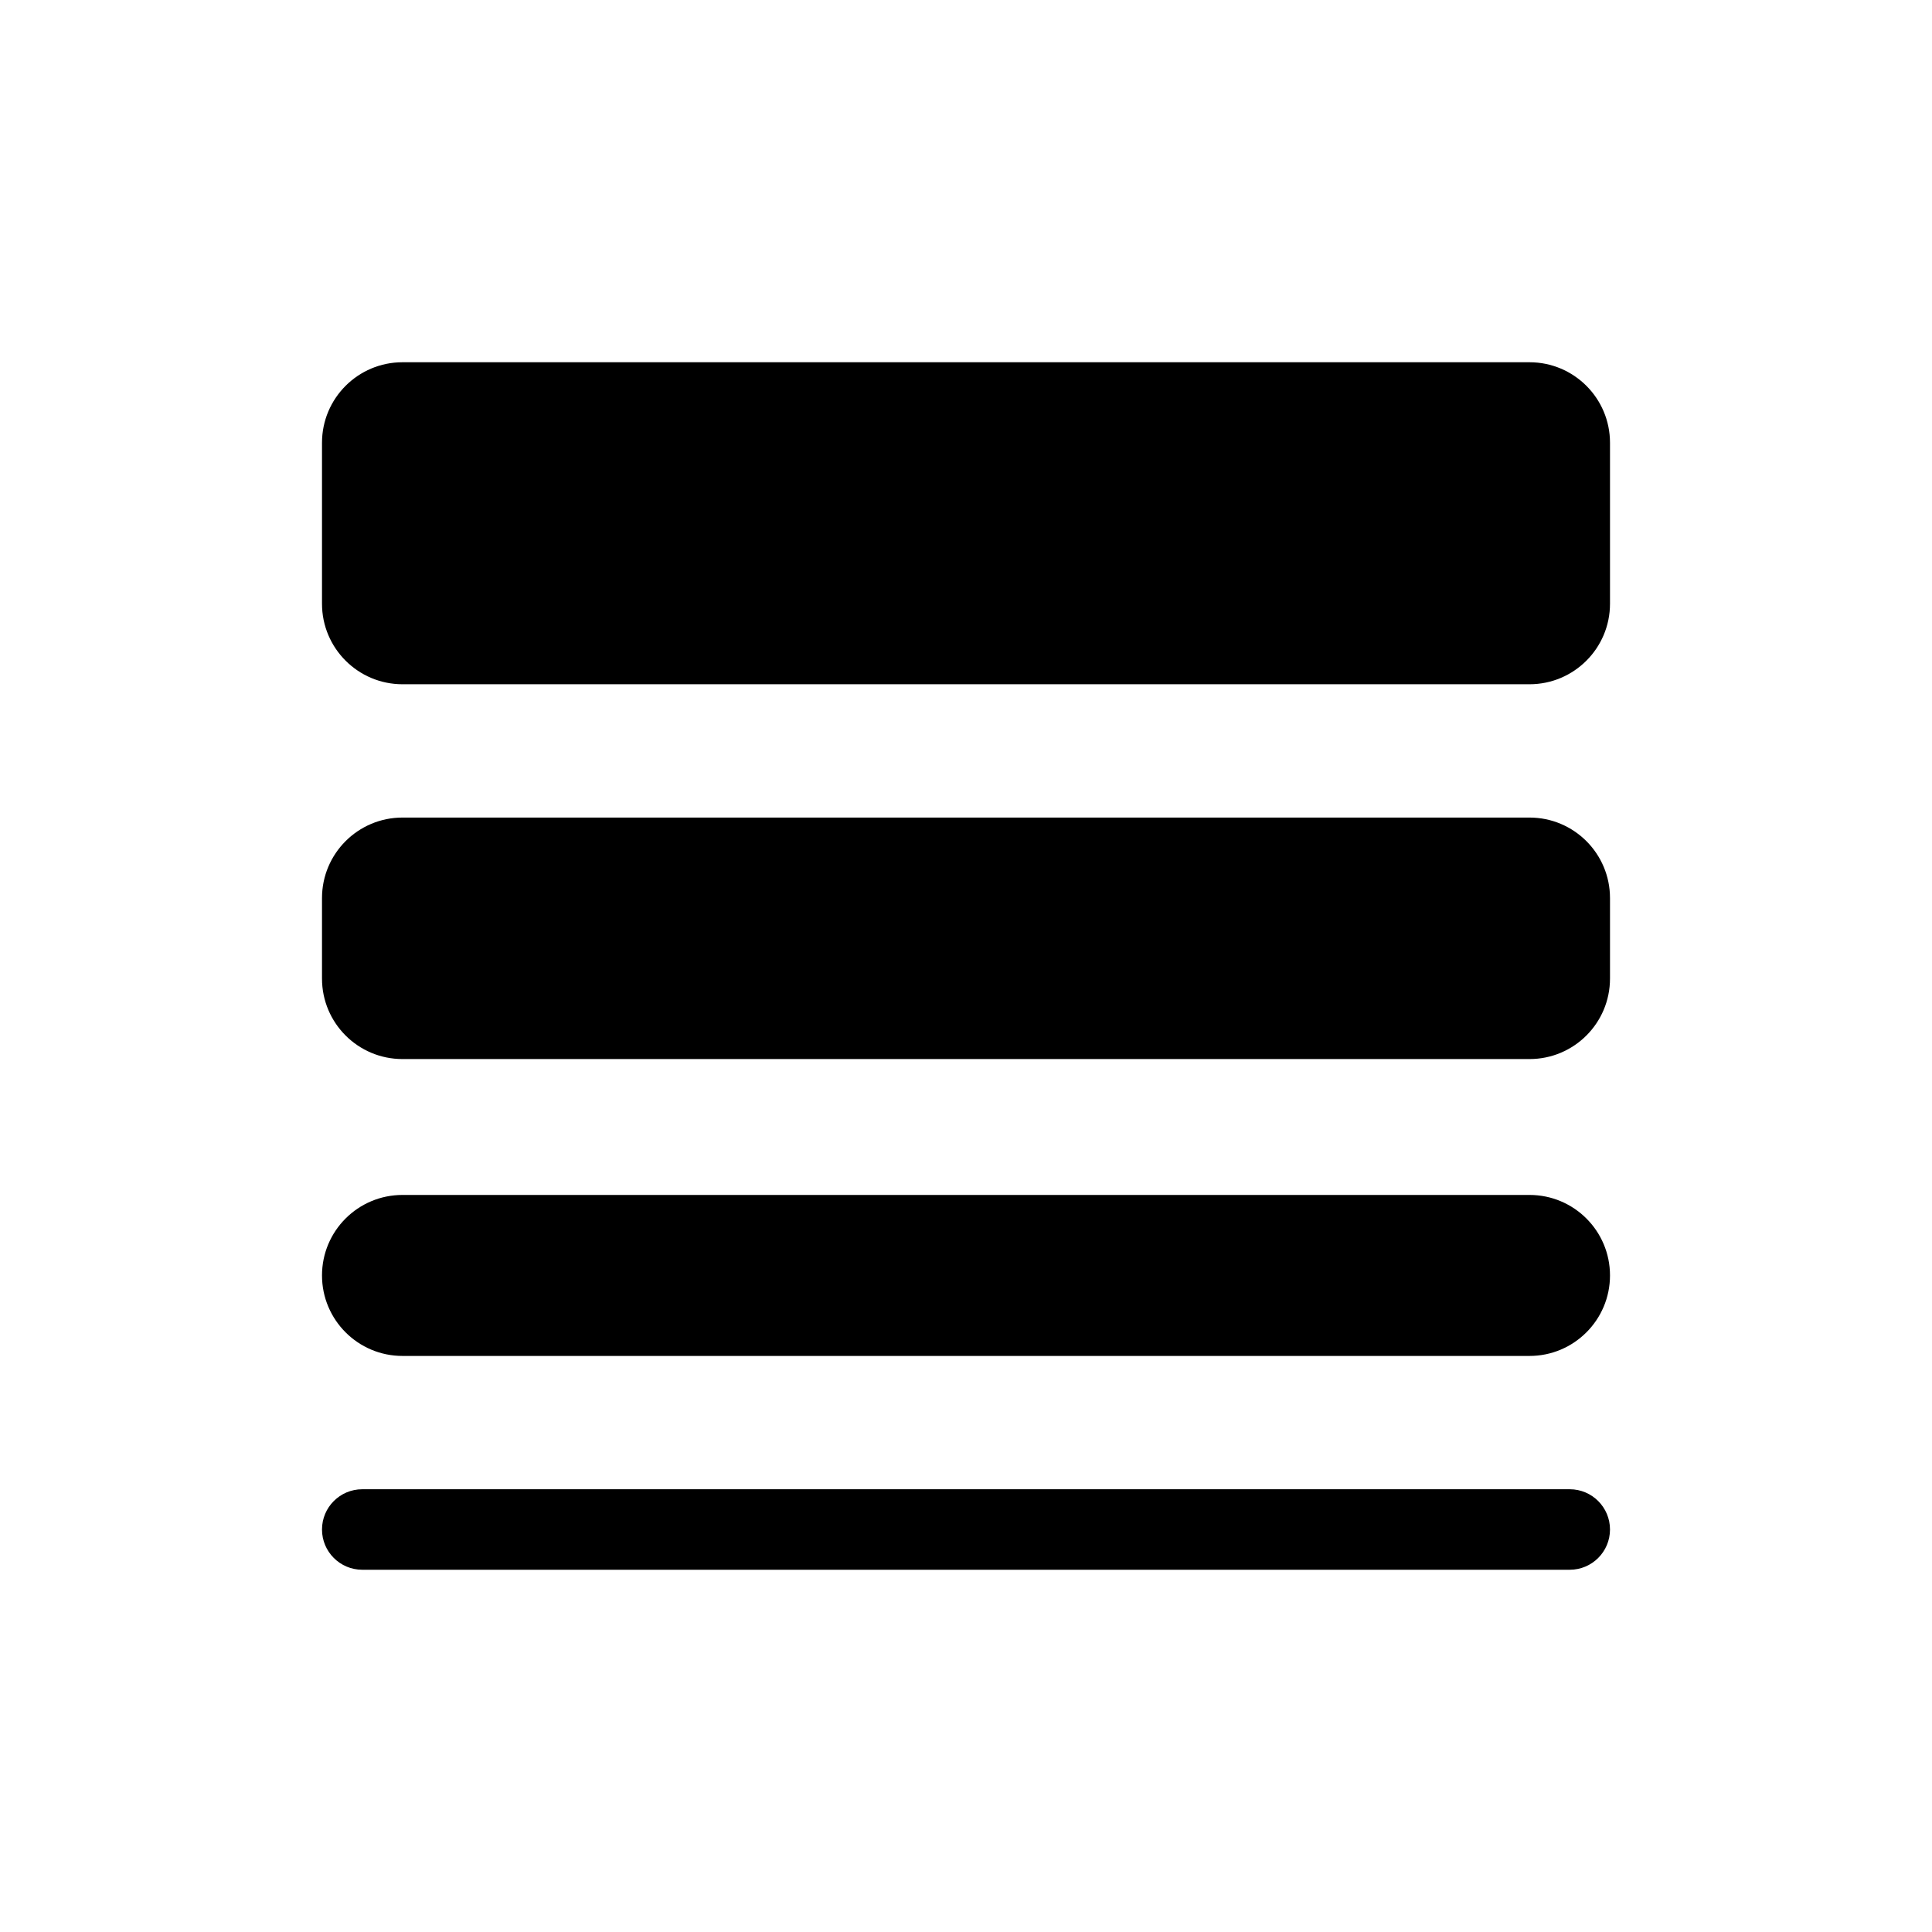
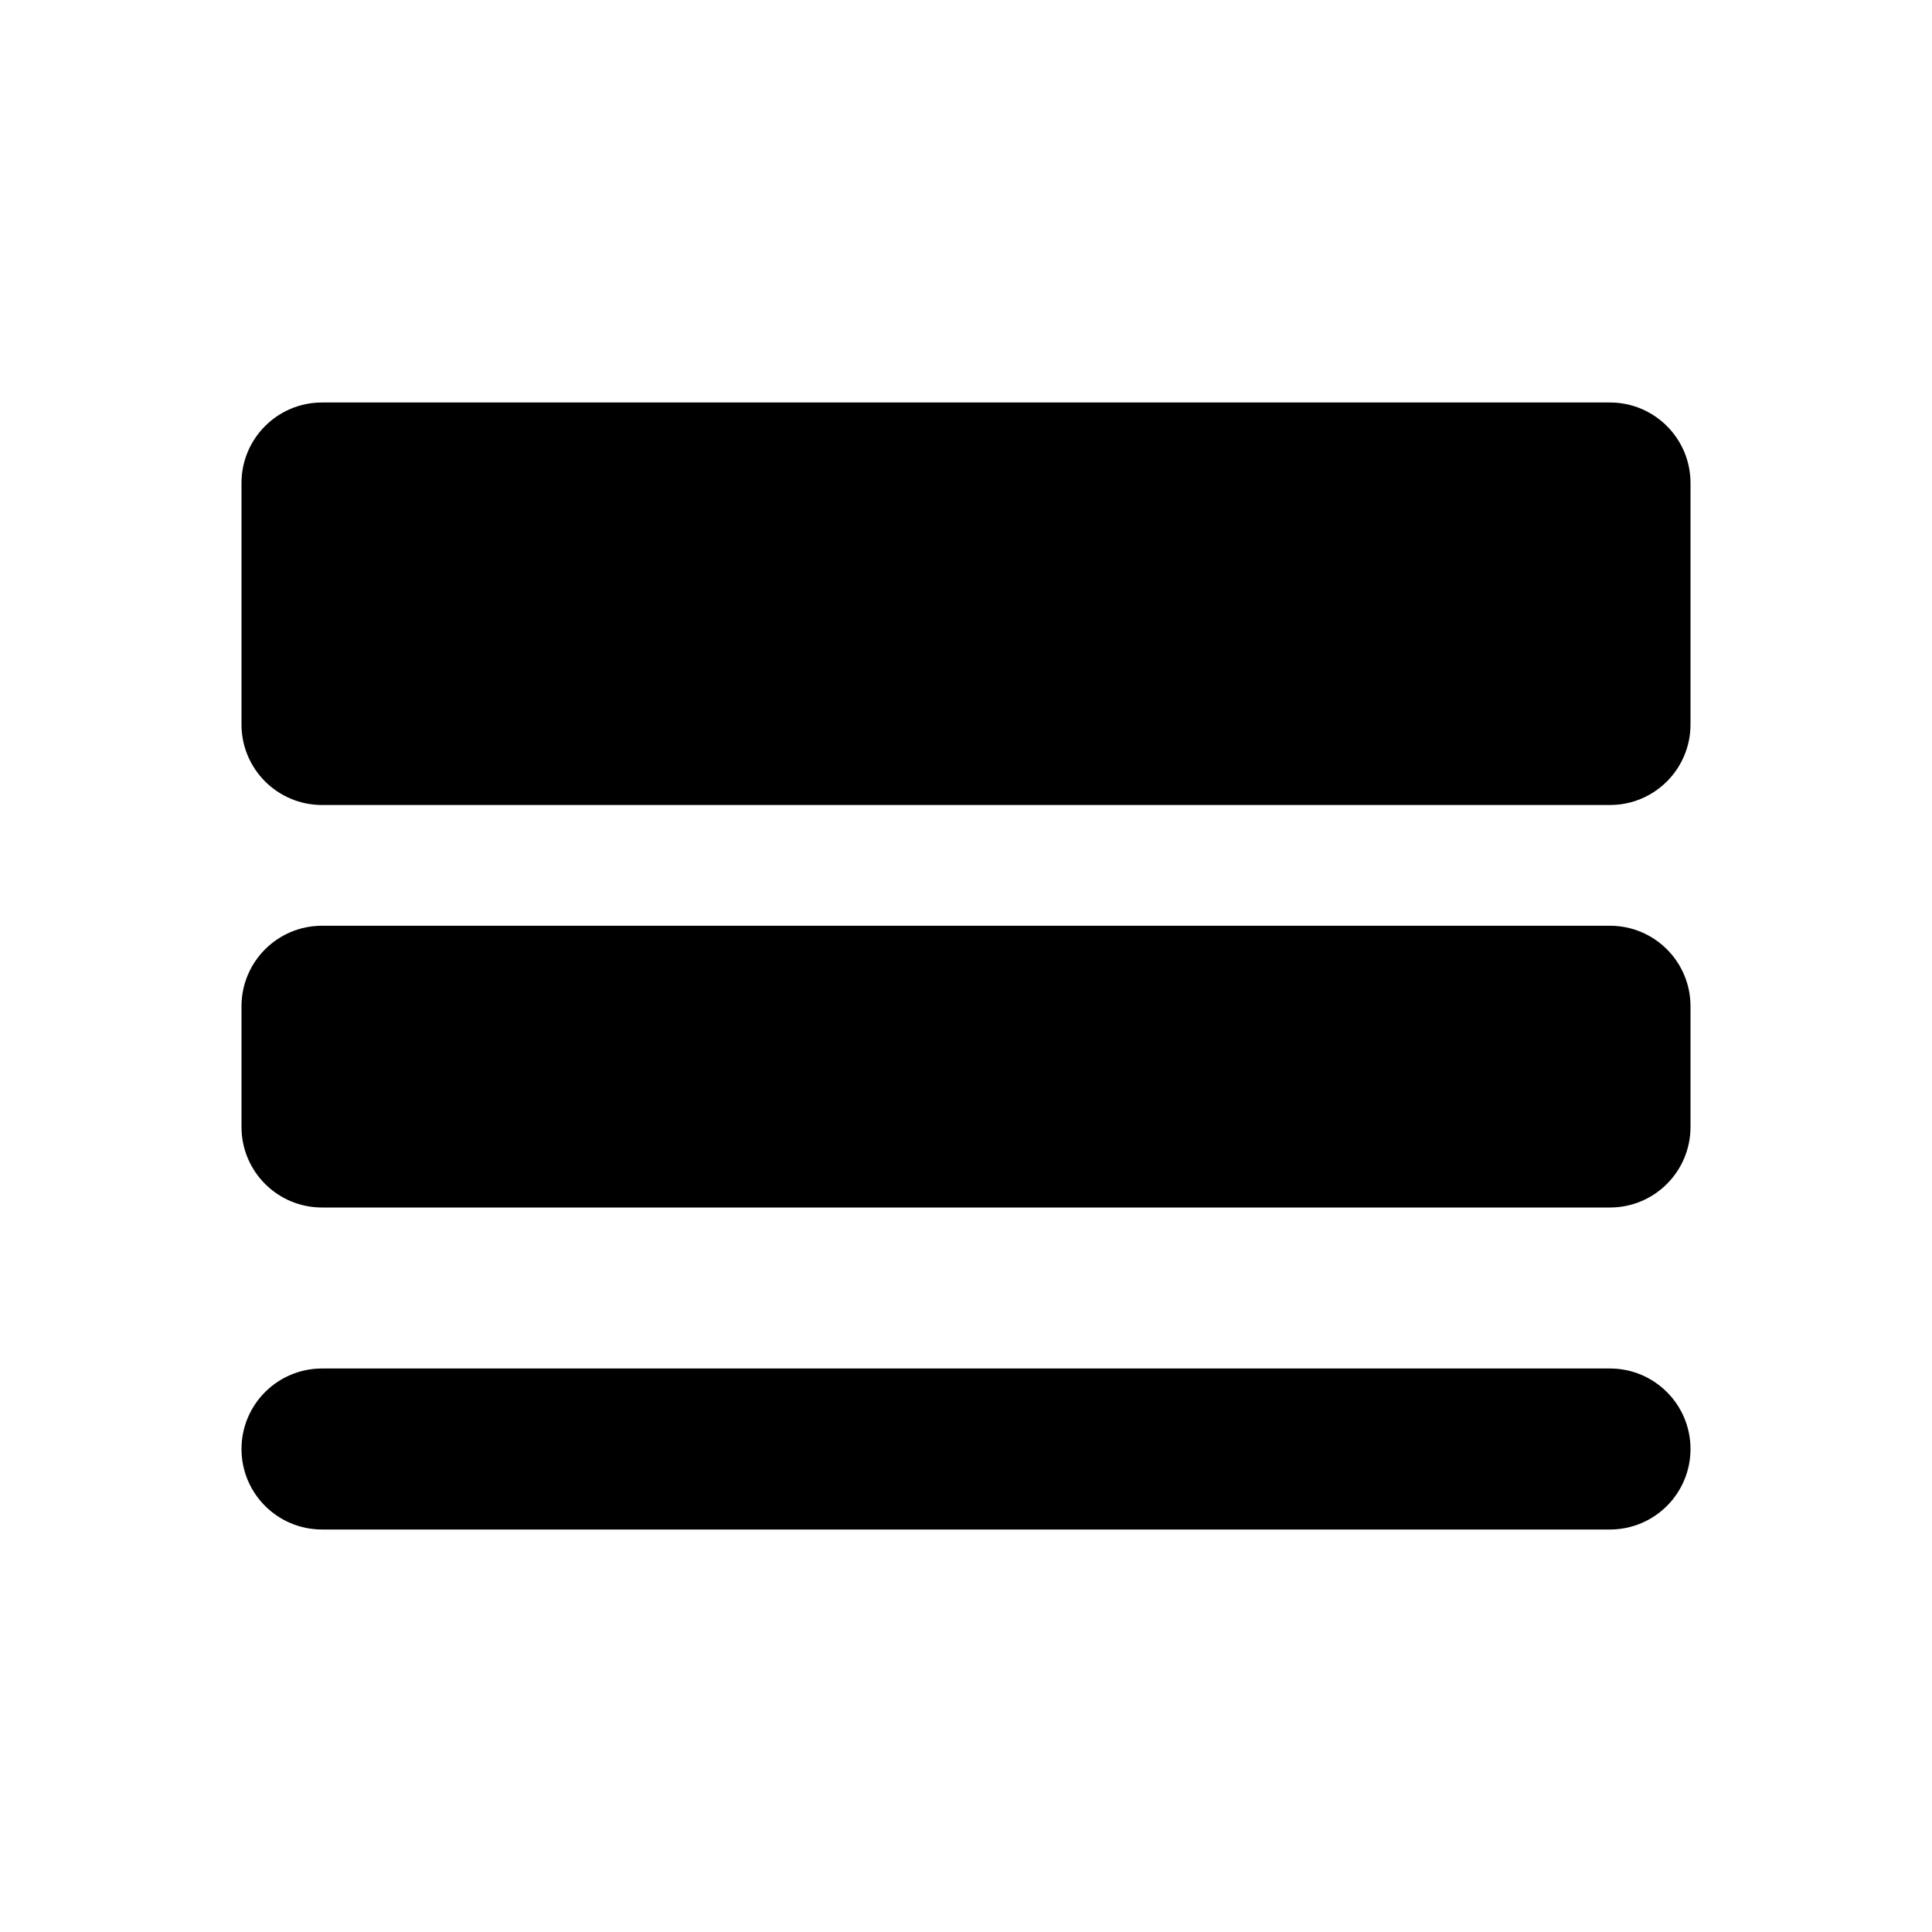
- <svg xmlns="http://www.w3.org/2000/svg" width="24px" height="24px" viewBox="0 0 24 24" version="1.1">
-   <defs />
-   <g stroke="none" stroke-width="1" fill="none" fill-rule="evenodd">
-     <path d="M5,14.844 L19,14.844 C19.552,14.844 20,15.291 20,15.844 L20,15.844 C20,16.396 19.552,16.844 19,16.844 L5,16.844 C4.448,16.844 4,16.396 4,15.844 L4,15.844 C4,15.291 4.448,14.844 5,14.844 Z M4.5,18.5 L19.5,18.5 C19.776,18.5 20,18.724 20,19 L20,19 C20,19.276 19.776,19.5 19.5,19.5 L4.5,19.5 C4.224,19.5 4,19.276 4,19 L4,19 C4,18.724 4.224,18.5 4.5,18.5 Z M5,10.156 L19,10.156 C19.552,10.156 20,10.604 20,11.156 L20,12.156 C20,12.709 19.552,13.156 19,13.156 L5,13.156 C4.448,13.156 4,12.709 4,12.156 L4,11.156 C4,10.604 4.448,10.156 5,10.156 Z M5,4.5 L19,4.5 C19.552,4.5 20,4.948 20,5.5 L20,7.5 C20,8.052 19.552,8.5 19,8.5 L5,8.5 C4.448,8.5 4,8.052 4,7.5 L4,5.5 C4,4.948 4.448,4.5 5,4.5 Z" fill="#000000" />
+ <svg xmlns="http://www.w3.org/2000/svg" width="24" height="24" viewBox="0 0 24 24">
+   <g fill="none" fill-rule="evenodd">
+     <rect width="18" height="5" x="3" y="5" fill="#000" rx="1" />
+     <rect width="18" height="3.5" x="3" y="11.5" fill="#000" rx="1" />
+     <rect width="18" height="2" x="3" y="17" fill="#000" rx="1" />
  </g>
</svg>
